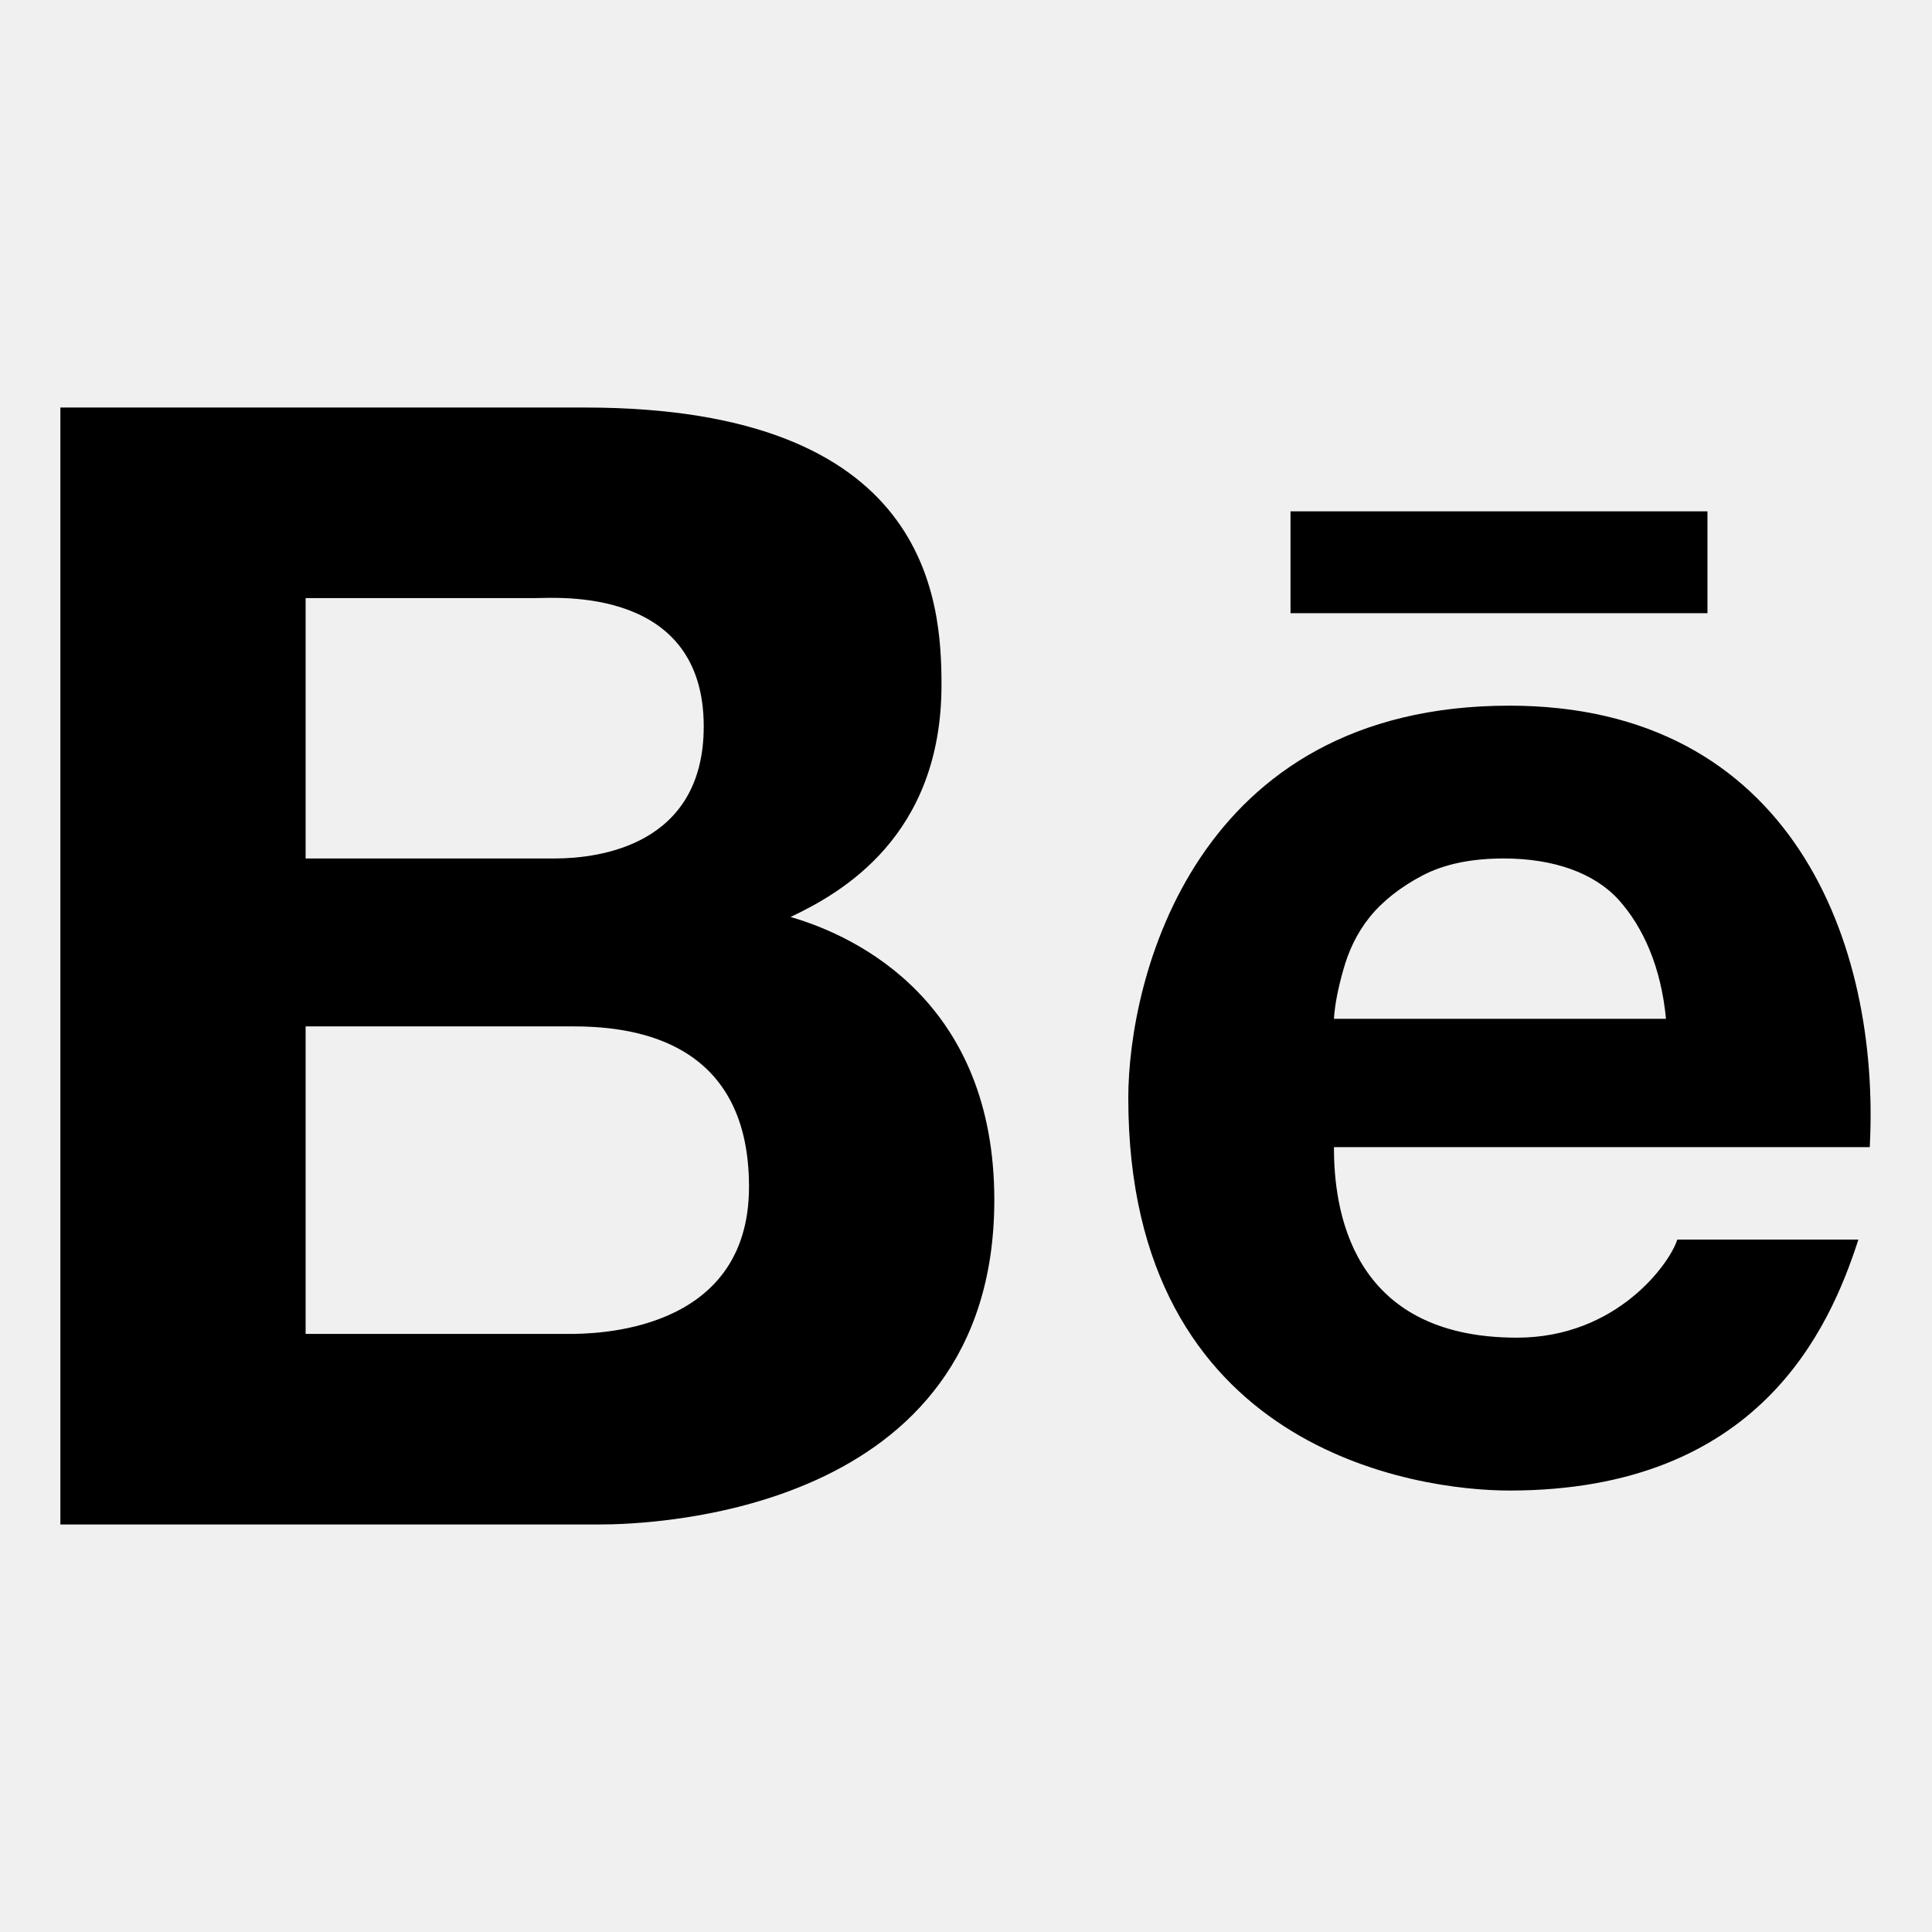
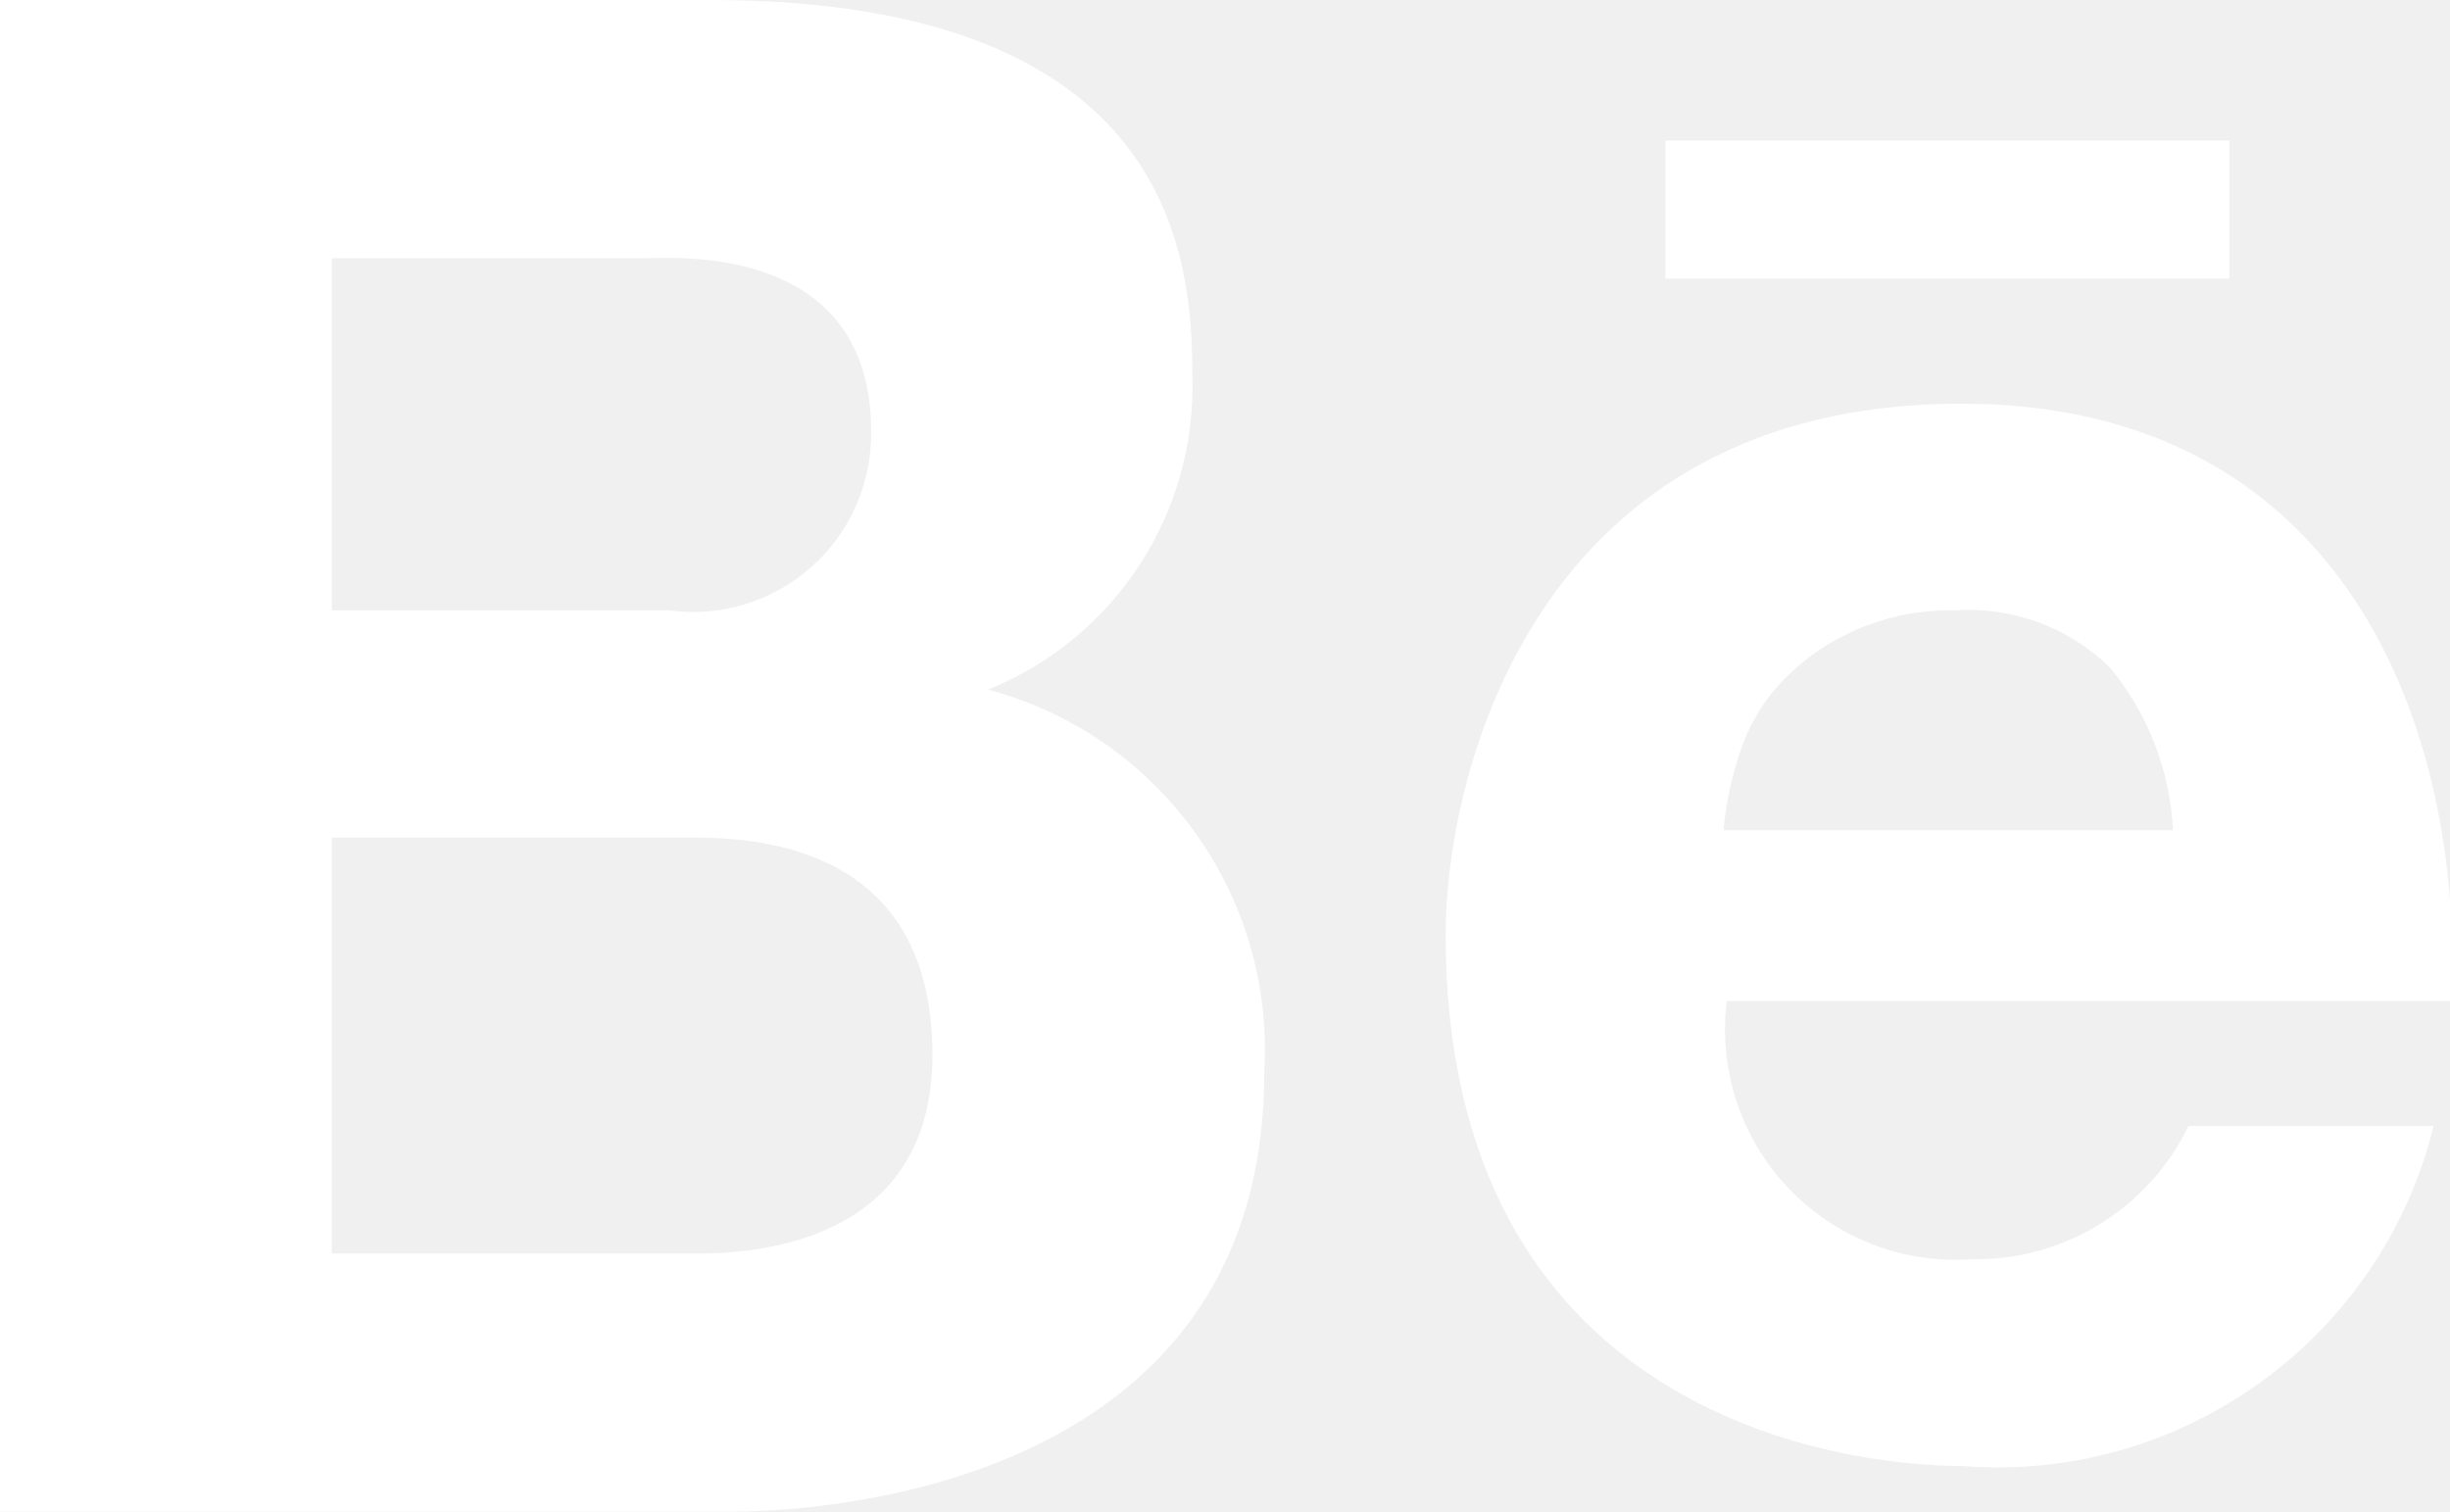
- <svg xmlns="http://www.w3.org/2000/svg" viewBox="0 0 32 32" width="32px" height="32px">
-   <path d="M 1 6.75 L 1 25.25 L 9.938 25.25 C 10.766 25.25 16.469 25.082 16.469 19.875 C 16.469 16.621 14.23 15.516 13.094 15.188 C 13.93 14.793 15.594 13.855 15.594 11.344 C 15.594 9.945 15.395 6.75 9.688 6.75 Z M 21.375 8.469 L 21.375 10.156 L 28.281 10.156 L 28.281 8.469 Z M 5.062 9.906 L 8.875 9.906 C 9.234 9.906 11.656 9.715 11.656 12.031 C 11.656 14.012 9.906 14.219 9.188 14.219 L 5.062 14.219 Z M 25 11.688 C 19.777 11.688 18.688 16.223 18.688 18.188 C 18.688 24.02 23.469 24.688 25 24.688 C 29.129 24.688 30.301 22.016 30.781 20.531 L 27.781 20.531 C 27.664 20.914 26.789 22.156 25.125 22.156 C 22.336 22.156 22.094 19.977 22.094 19 L 30.969 19 C 31.148 15.625 29.672 11.688 25 11.688 Z M 24.906 14.219 C 25.738 14.219 26.41 14.461 26.812 14.906 C 27.215 15.355 27.512 16.012 27.594 16.875 L 22.094 16.875 C 22.109 16.637 22.164 16.363 22.25 16.062 C 22.336 15.754 22.469 15.461 22.688 15.188 C 22.906 14.918 23.211 14.684 23.562 14.5 C 23.922 14.312 24.367 14.219 24.906 14.219 Z M 5.062 17 L 9.469 17 C 10.344 17 12.406 17.137 12.406 19.656 C 12.406 22.098 9.809 22.094 9.406 22.094 L 5.062 22.094 Z" />
+ <svg xmlns="http://www.w3.org/2000/svg" id="Capa_1" data-name="Capa 1" viewBox="0 0 29.98 18.5">
+   <defs>
+     <style>.cls-1{fill:#fff;}</style>
+   </defs>
+   <path class="cls-1" d="M1,6.75v18.5H9.94c.83,0,6.53-.17,6.53-5.37a4.56,4.56,0,0,0-3.38-4.69,4,4,0,0,0,2.5-3.85c0-1.39-.2-4.59-5.9-4.59ZM21.38,8.47v1.69h6.9V8.47ZM5.06,9.91H8.88c.35,0,2.78-.2,2.78,2.12a2.18,2.18,0,0,1-2.47,2.19H5.06ZM25,11.69c-5.22,0-6.31,4.53-6.31,6.5,0,5.83,4.78,6.5,6.31,6.5a5.5,5.5,0,0,0,5.78-4.16h-3a2.89,2.89,0,0,1-2.65,1.63,2.82,2.82,0,0,1-3-3.16H31C31.15,15.63,29.67,11.69,25,11.69Zm-.09,2.53a2.48,2.48,0,0,1,1.9.69,3.37,3.37,0,0,1,.78,2h-5.5a4.06,4.06,0,0,1,.16-.82,2.39,2.39,0,0,1,.44-.87,2.74,2.74,0,0,1,.87-.69A2.87,2.87,0,0,1,24.91,14.22ZM5.06,17H9.47c.87,0,2.94.14,2.94,2.66s-2.6,2.43-3,2.43H5.06Z" transform="translate(-1 -6.75)" />
</svg>
